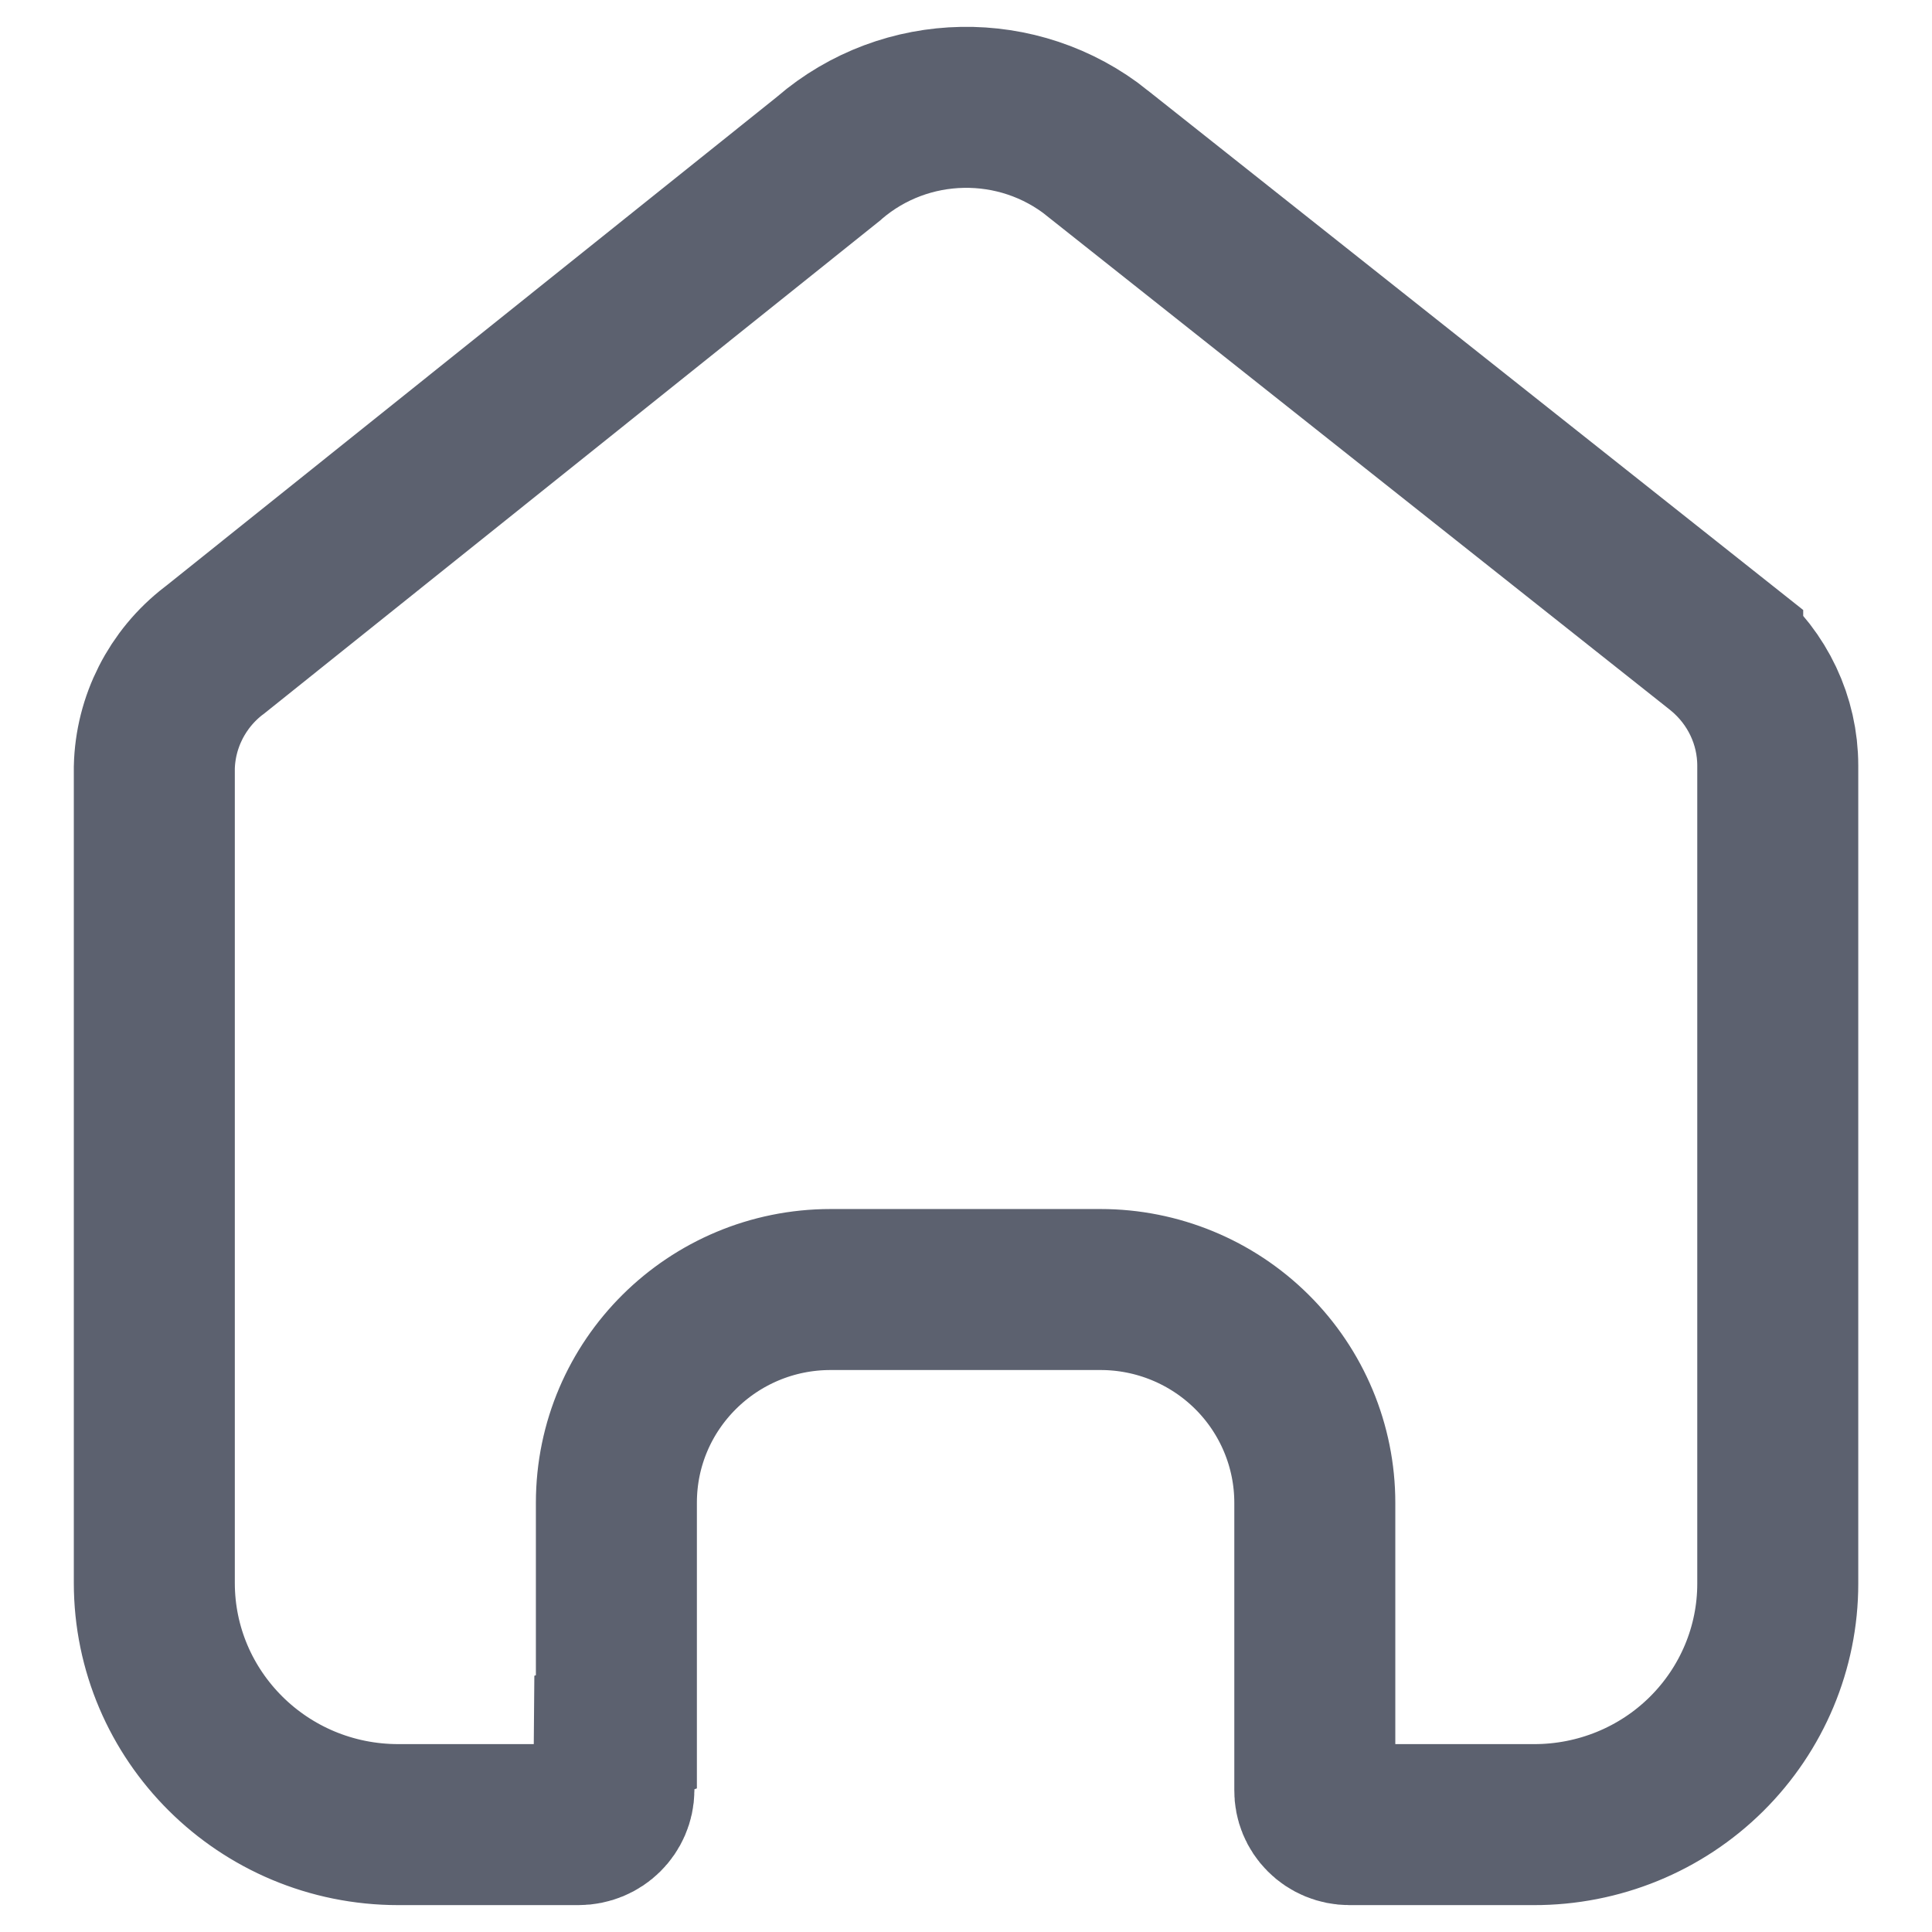
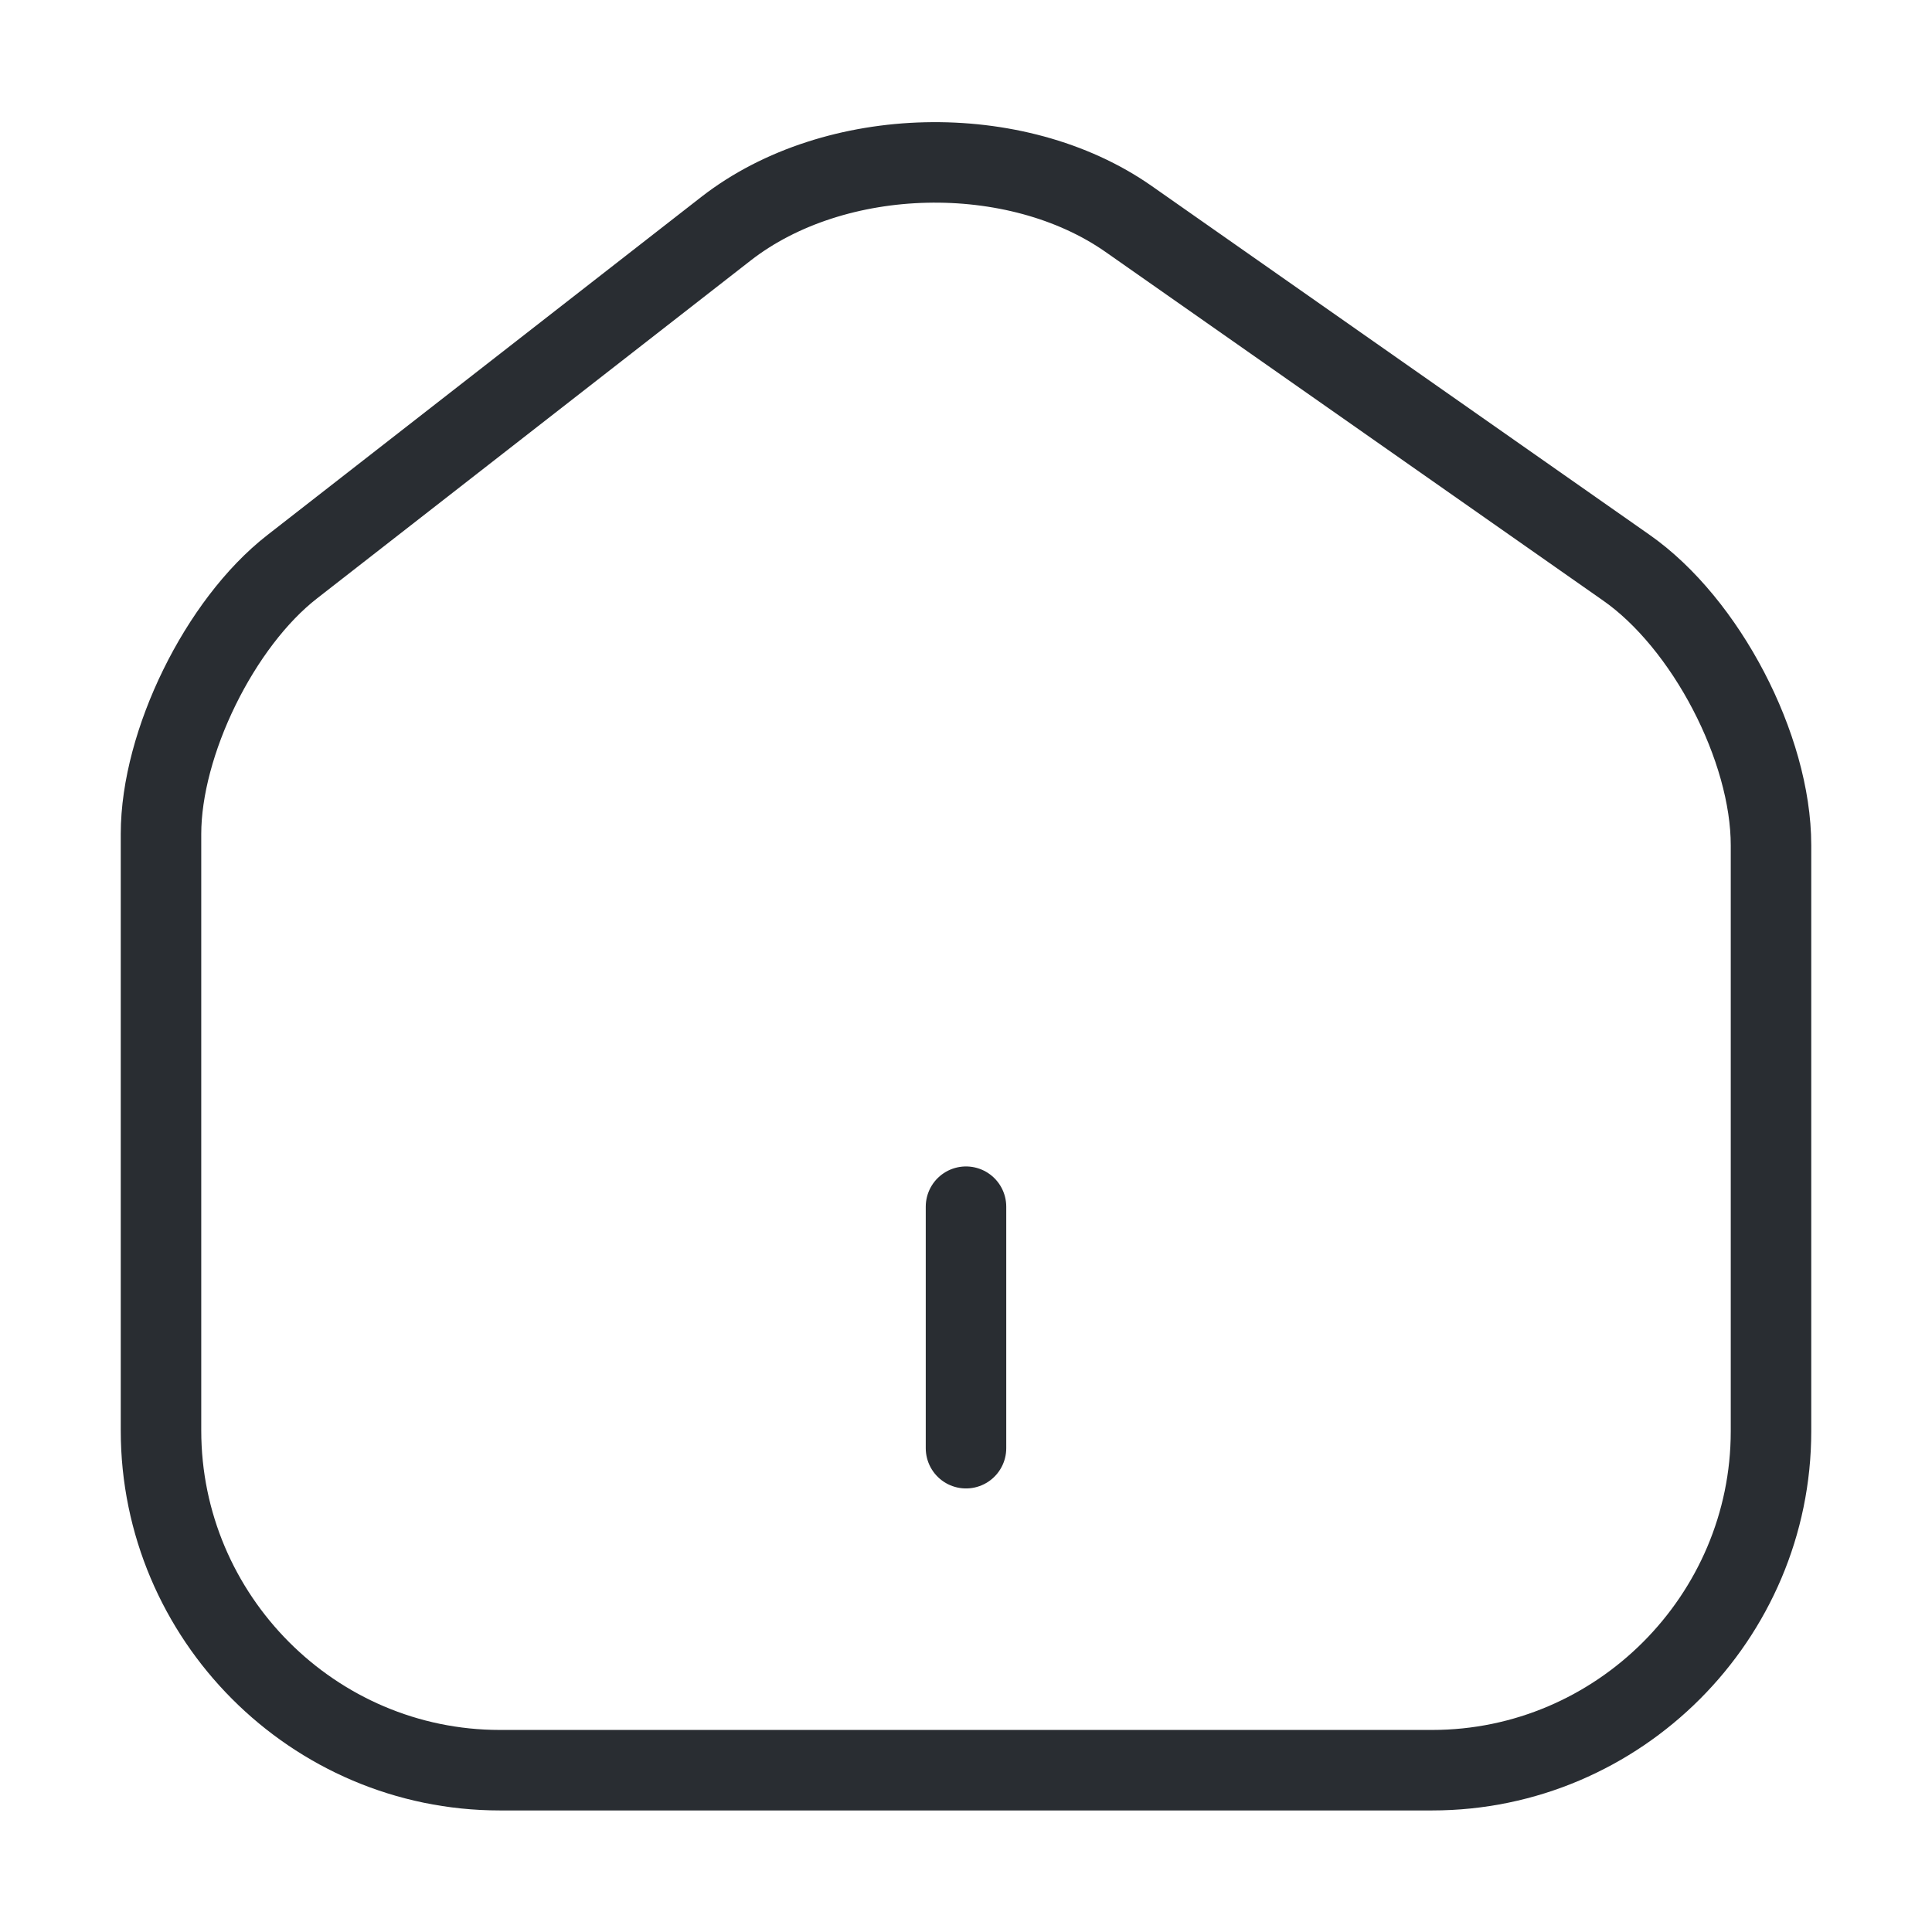
<svg xmlns="http://www.w3.org/2000/svg" width="24" height="24" viewBox="0 0 24 24" fill="none">
-   <path d="M10.301 1.963C11.25 1.147 12.654 1.121 13.633 1.903L13.635 1.906L21.4 8.061V8.062C21.834 8.423 22.084 8.953 22.084 9.511V19.674C22.084 20.467 21.765 21.228 21.198 21.79C20.63 22.353 19.858 22.668 19.053 22.666H16.763C16.646 22.666 16.535 22.62 16.455 22.539C16.375 22.459 16.332 22.352 16.333 22.243V18.668C16.333 17.963 16.05 17.288 15.55 16.792C15.051 16.297 14.375 16.019 13.672 16.019H10.318C8.855 16.019 7.657 17.199 7.657 18.668V21.513L7.632 21.522L7.626 22.239C7.624 22.469 7.434 22.666 7.184 22.666H4.949C3.267 22.666 1.917 21.315 1.917 19.663V9.535C1.93 8.968 2.2 8.434 2.655 8.084L2.663 8.078L2.67 8.073L10.274 1.986L10.289 1.974L10.301 1.963Z" stroke="#5C616F" stroke-width="2" />
+   <path d="M9.02 2.84L3.63 7.04C2.73 7.74 2 9.23 2 10.36V17.77C2 20.09 3.89 21.99 6.21 21.99H17.79C20.11 21.99 22 20.09 22 17.78V10.5C22 9.29 21.19 7.74 20.2 7.05L14.02 2.72C12.62 1.74 10.37 1.79 9.02 2.84Z" stroke="#292D32" stroke-linecap="round" stroke-linejoin="round" />
+   <path d="M12 17.99V14.99" stroke="#292D32" stroke-linecap="round" stroke-linejoin="round" />
</svg>
